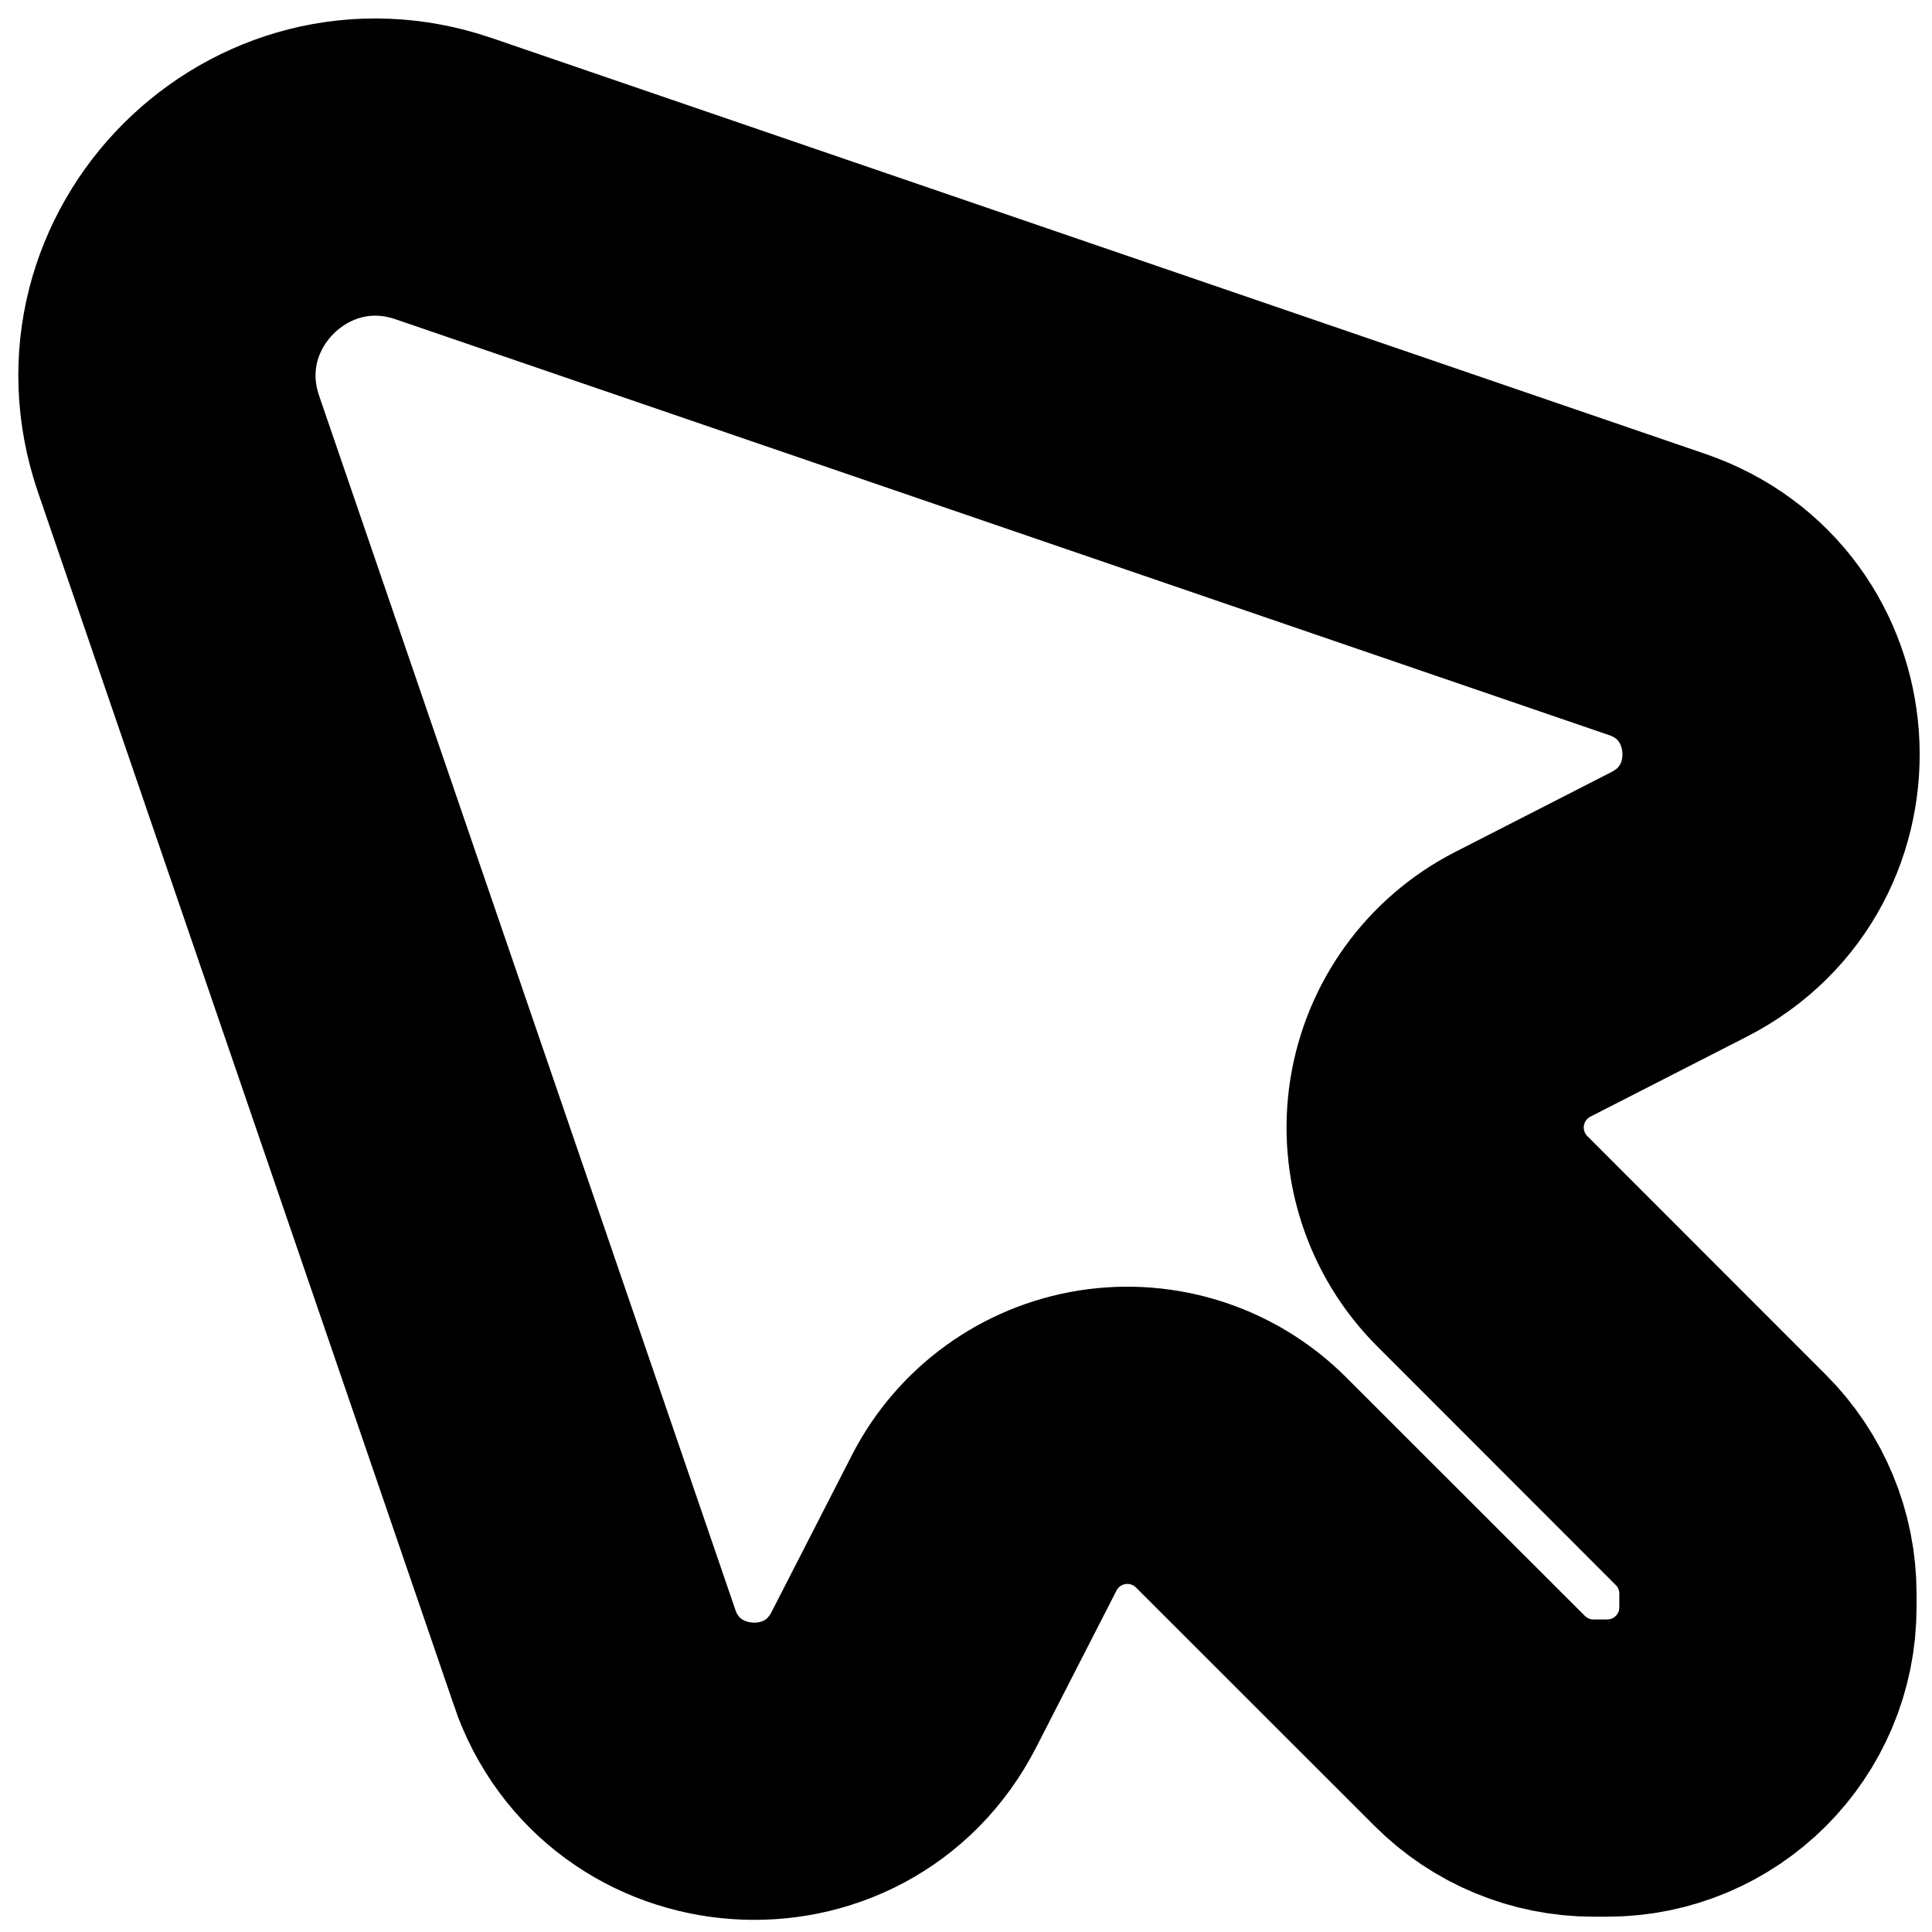
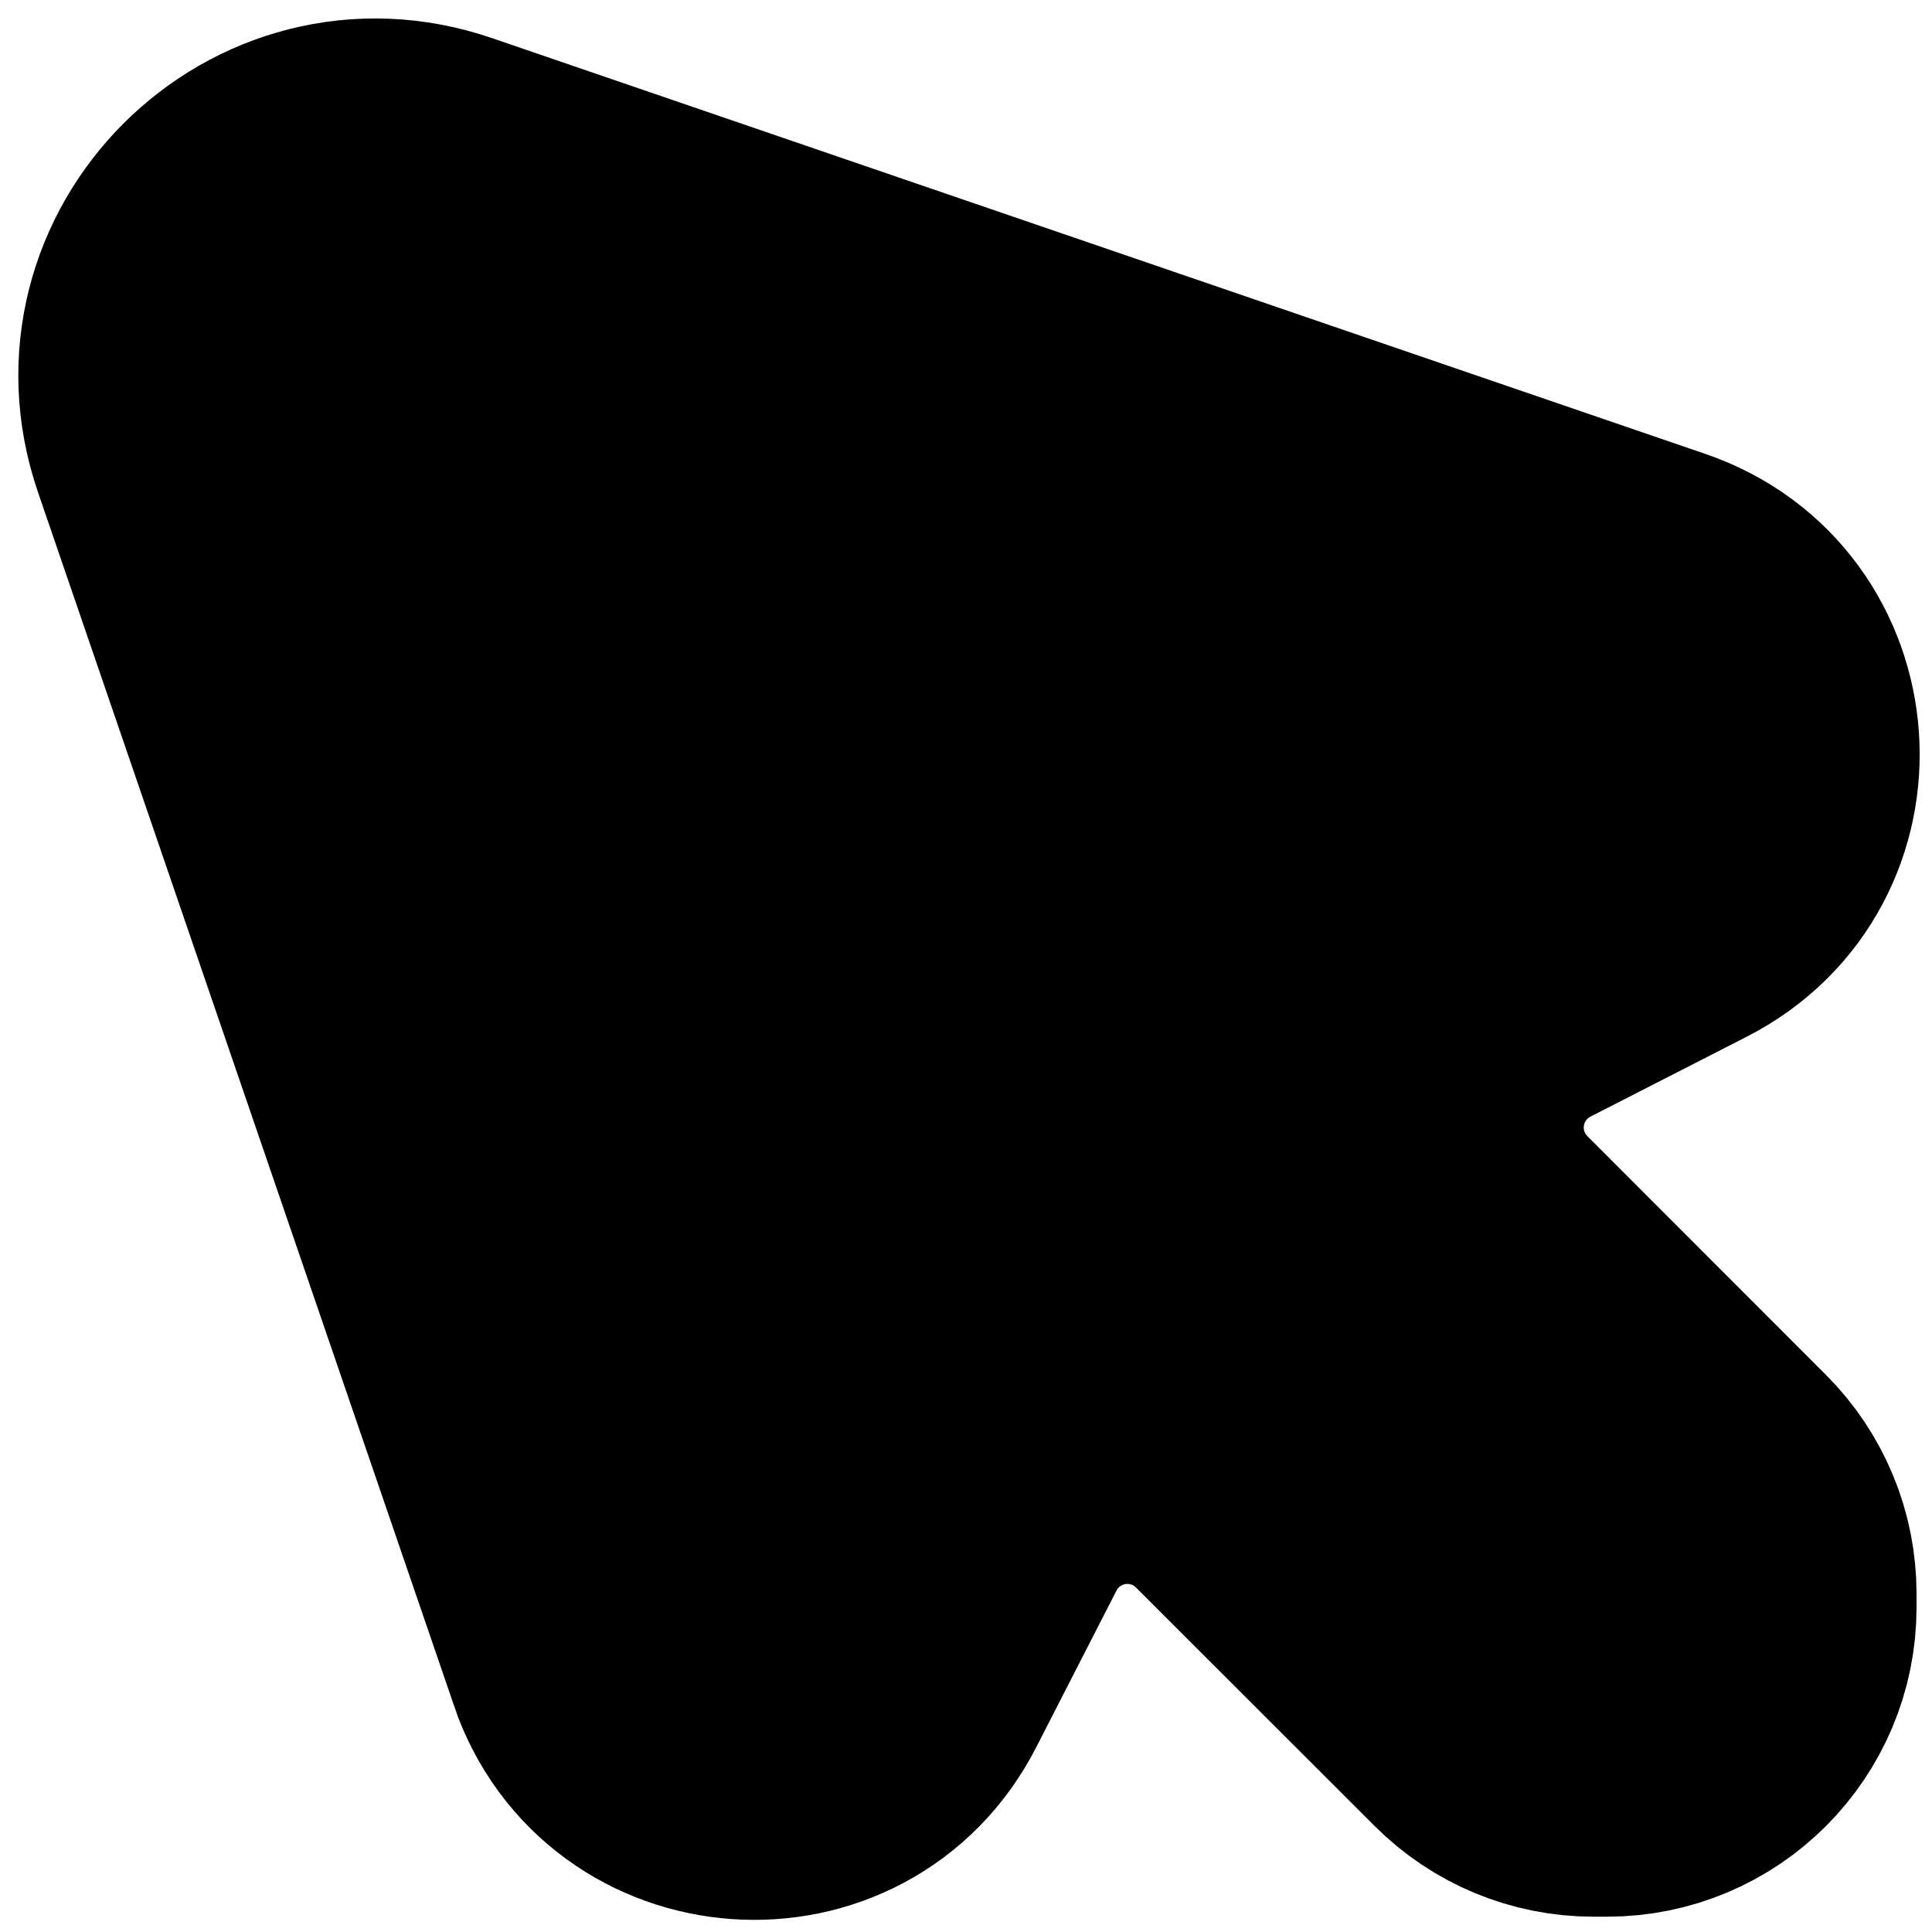
<svg xmlns="http://www.w3.org/2000/svg" width="13" height="13" fill="none" data-fui-icon="true" viewBox="0 0 13 13">
-   <path stroke="currentColor" stroke-linecap="round" stroke-width="2" d="M4 11.15 1.202 2.989c-.38-1.107.68-2.166 1.786-1.786L11.15 4c.948.324 1.04 1.629.149 2.085l-1.054.539a1.082 1.082 0 0 0-.272 1.727l1.606 1.607c.203.203.317.478.317.765v.092c0 .598-.484 1.082-1.082 1.082h-.092c-.287 0-.562-.114-.765-.317L8.35 9.974a1.082 1.082 0 0 0-1.727.272l-.54 1.054c-.455.892-1.76.799-2.084-.15Z" />
+   <path fill="currentColor" stroke="currentColor" stroke-linecap="round" stroke-width="2" d="M4 11.15 1.202 2.989c-.38-1.107.68-2.166 1.786-1.786L11.15 4c.948.324 1.04 1.629.149 2.085l-1.054.539a1.082 1.082 0 0 0-.272 1.727l1.606 1.607c.203.203.317.478.317.765v.092c0 .598-.484 1.082-1.082 1.082h-.092c-.287 0-.562-.114-.765-.317L8.35 9.974a1.082 1.082 0 0 0-1.727.272l-.54 1.054c-.455.892-1.76.799-2.084-.15Z" />
</svg>
